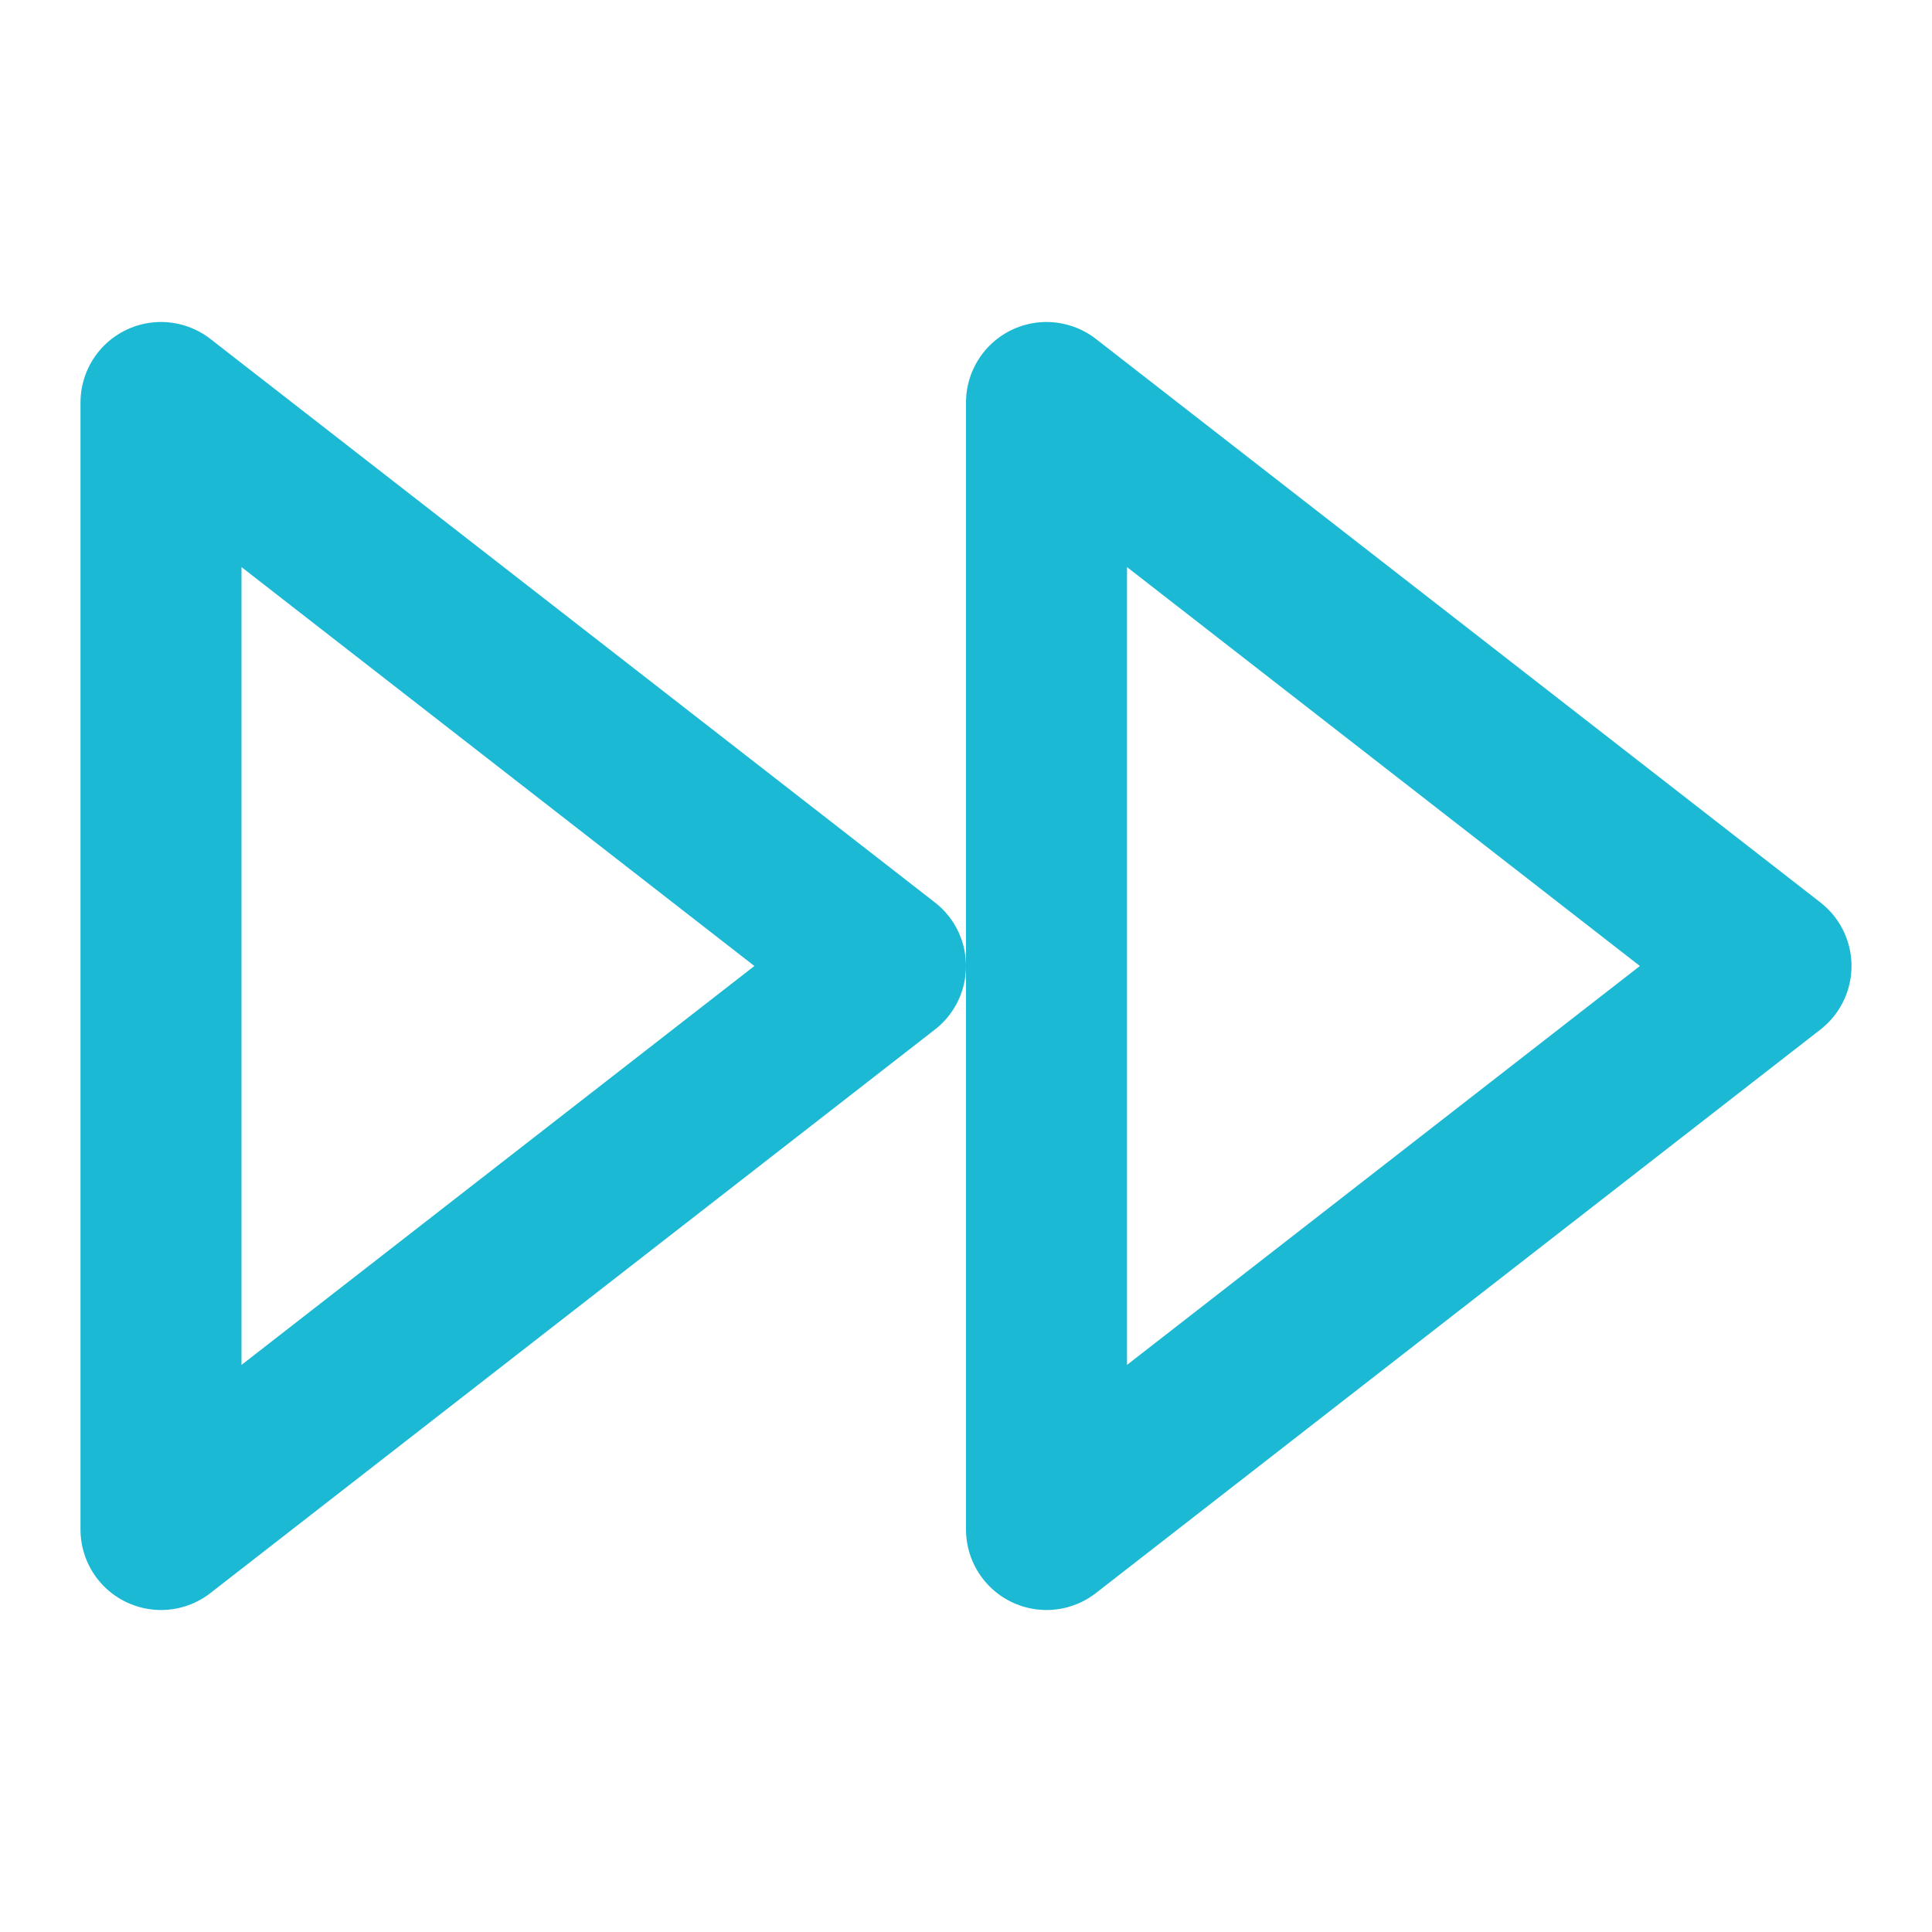
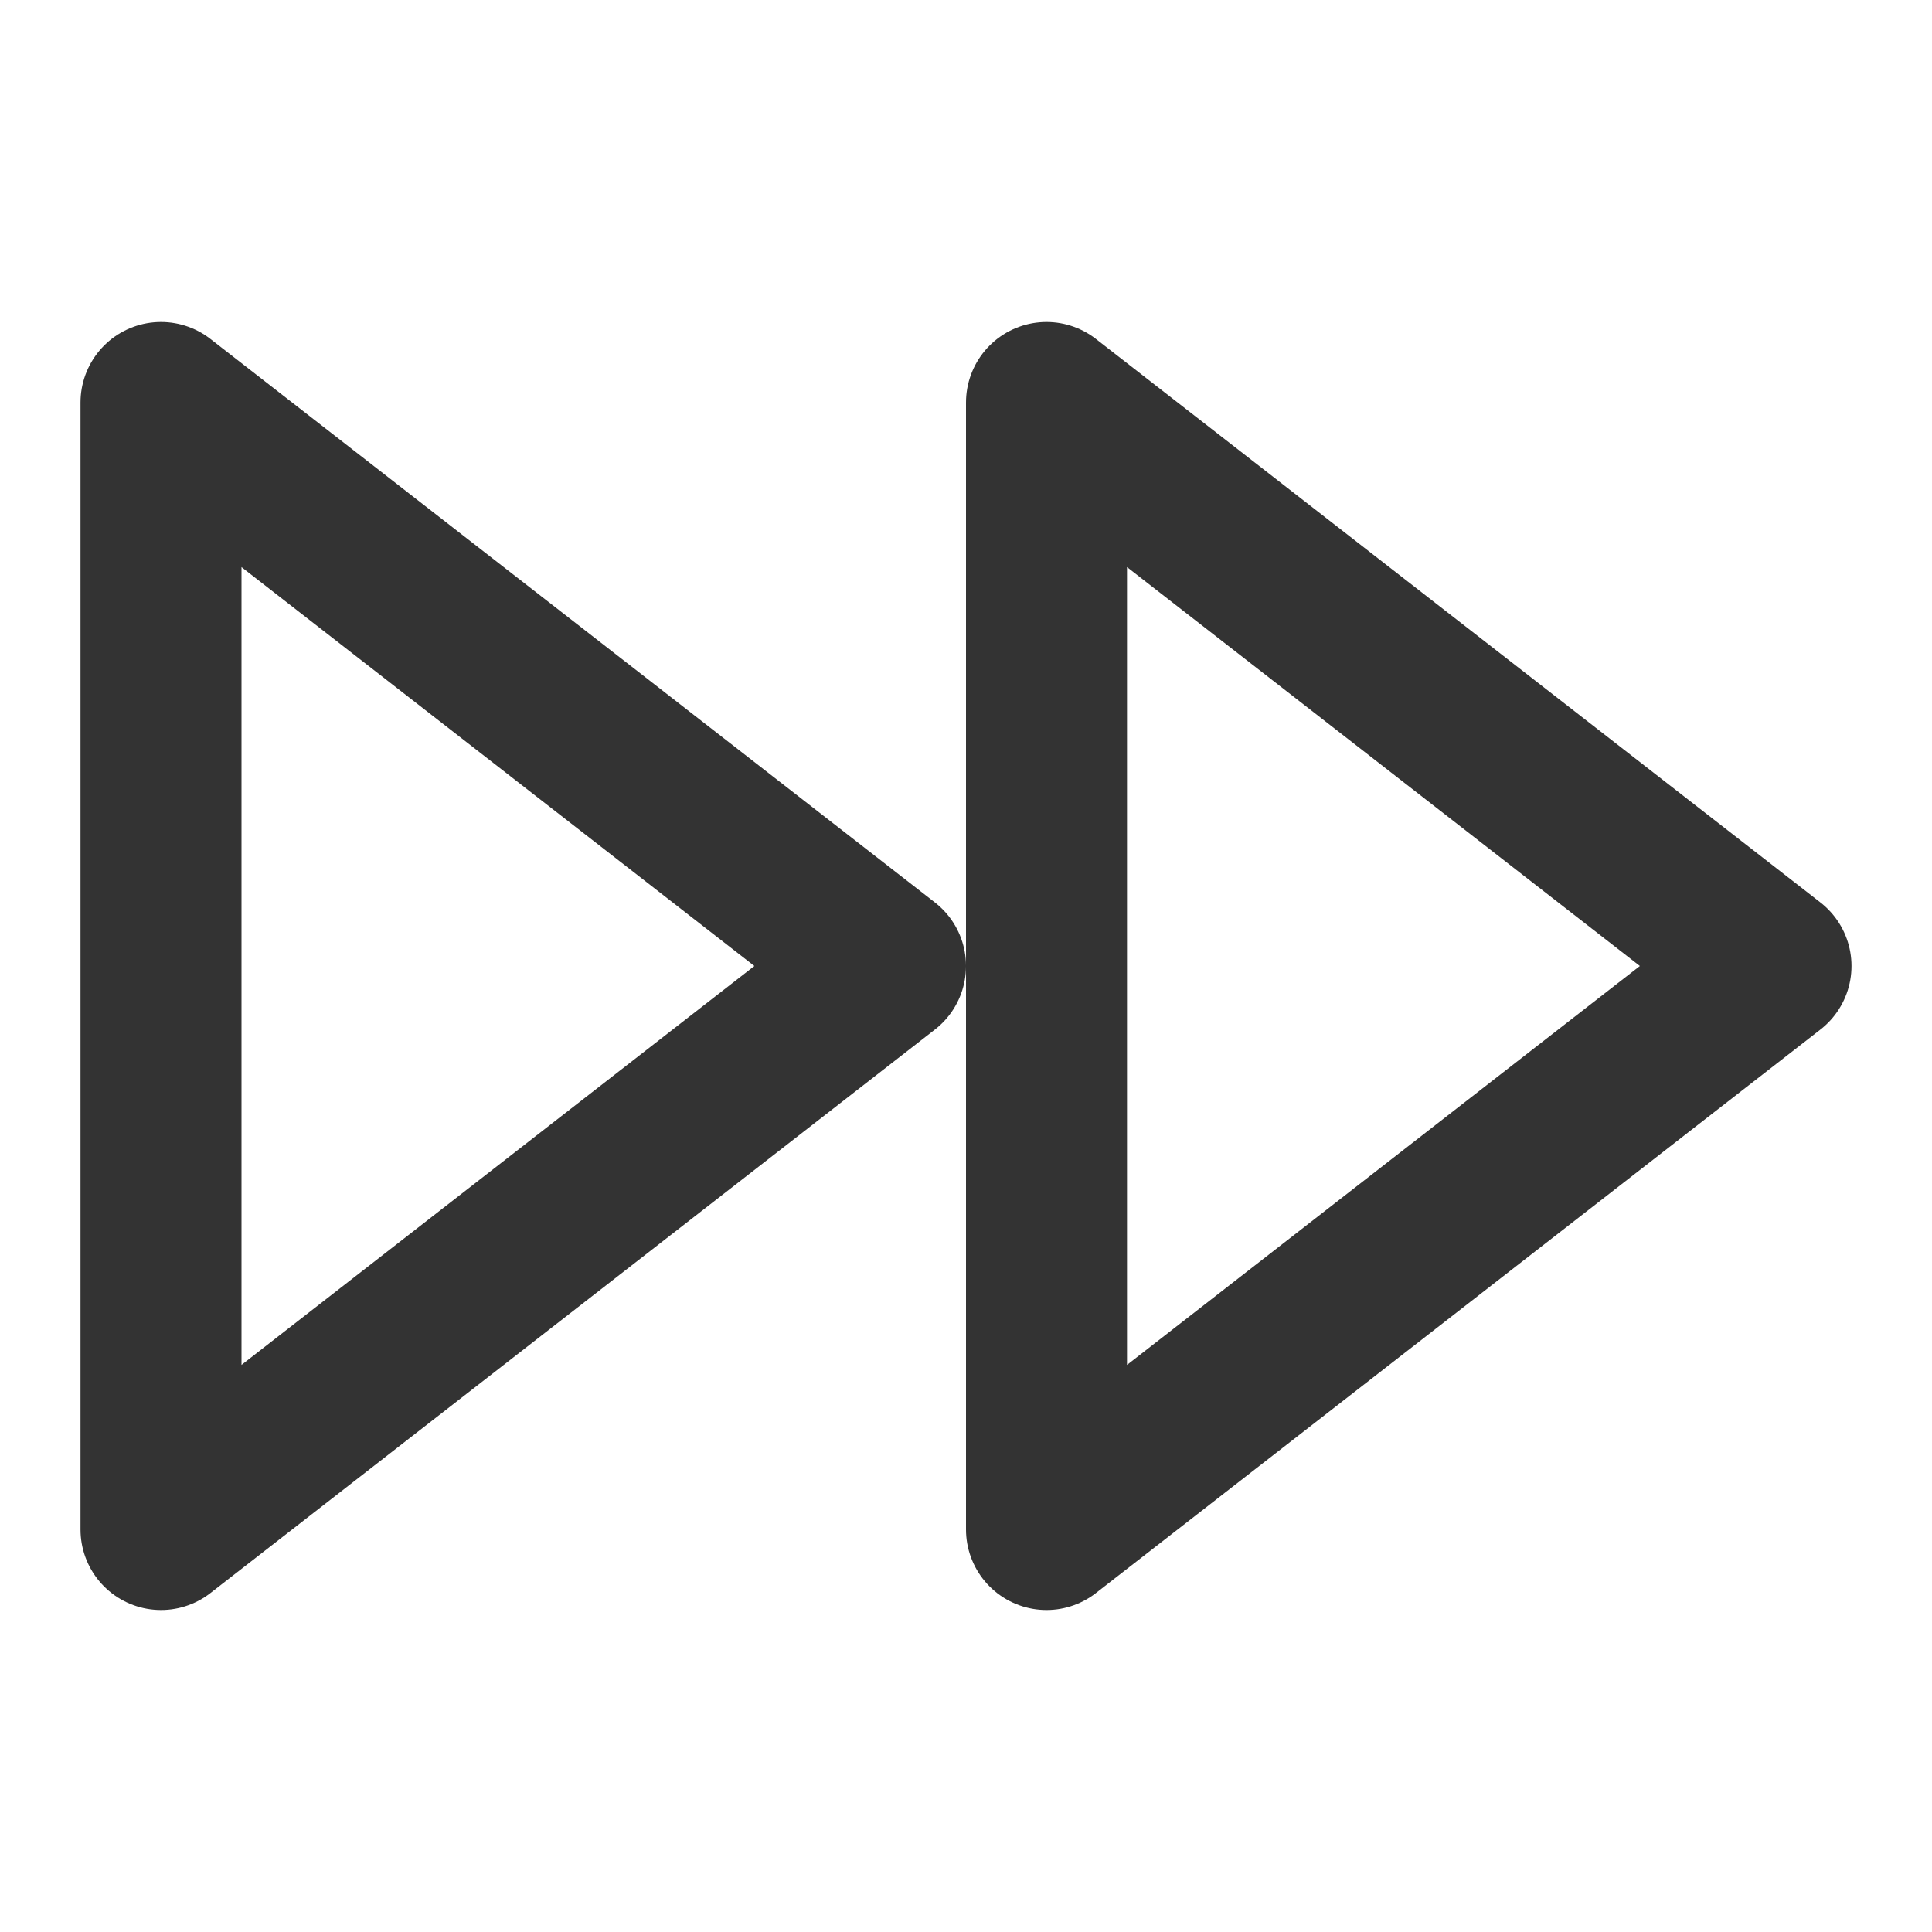
- <svg xmlns="http://www.w3.org/2000/svg" width="32" height="32" viewBox="0 0 24 24" fill="none" stroke="rgb(28, 185, 213)" stroke-width="2" stroke-linecap="round" stroke-linejoin="round" class="feather feather-fast-forward">
+ <svg xmlns="http://www.w3.org/2000/svg" width="32" height="32" viewBox="0 0 24 24" fill="none" stroke="#333" stroke-width="2" stroke-linecap="round" stroke-linejoin="round" class="feather feather-fast-forward">
  <polygon points="13 19 22 12 13 5 13 19" />
  <polygon points="2 19 11 12 2 5 2 19" />
</svg>
